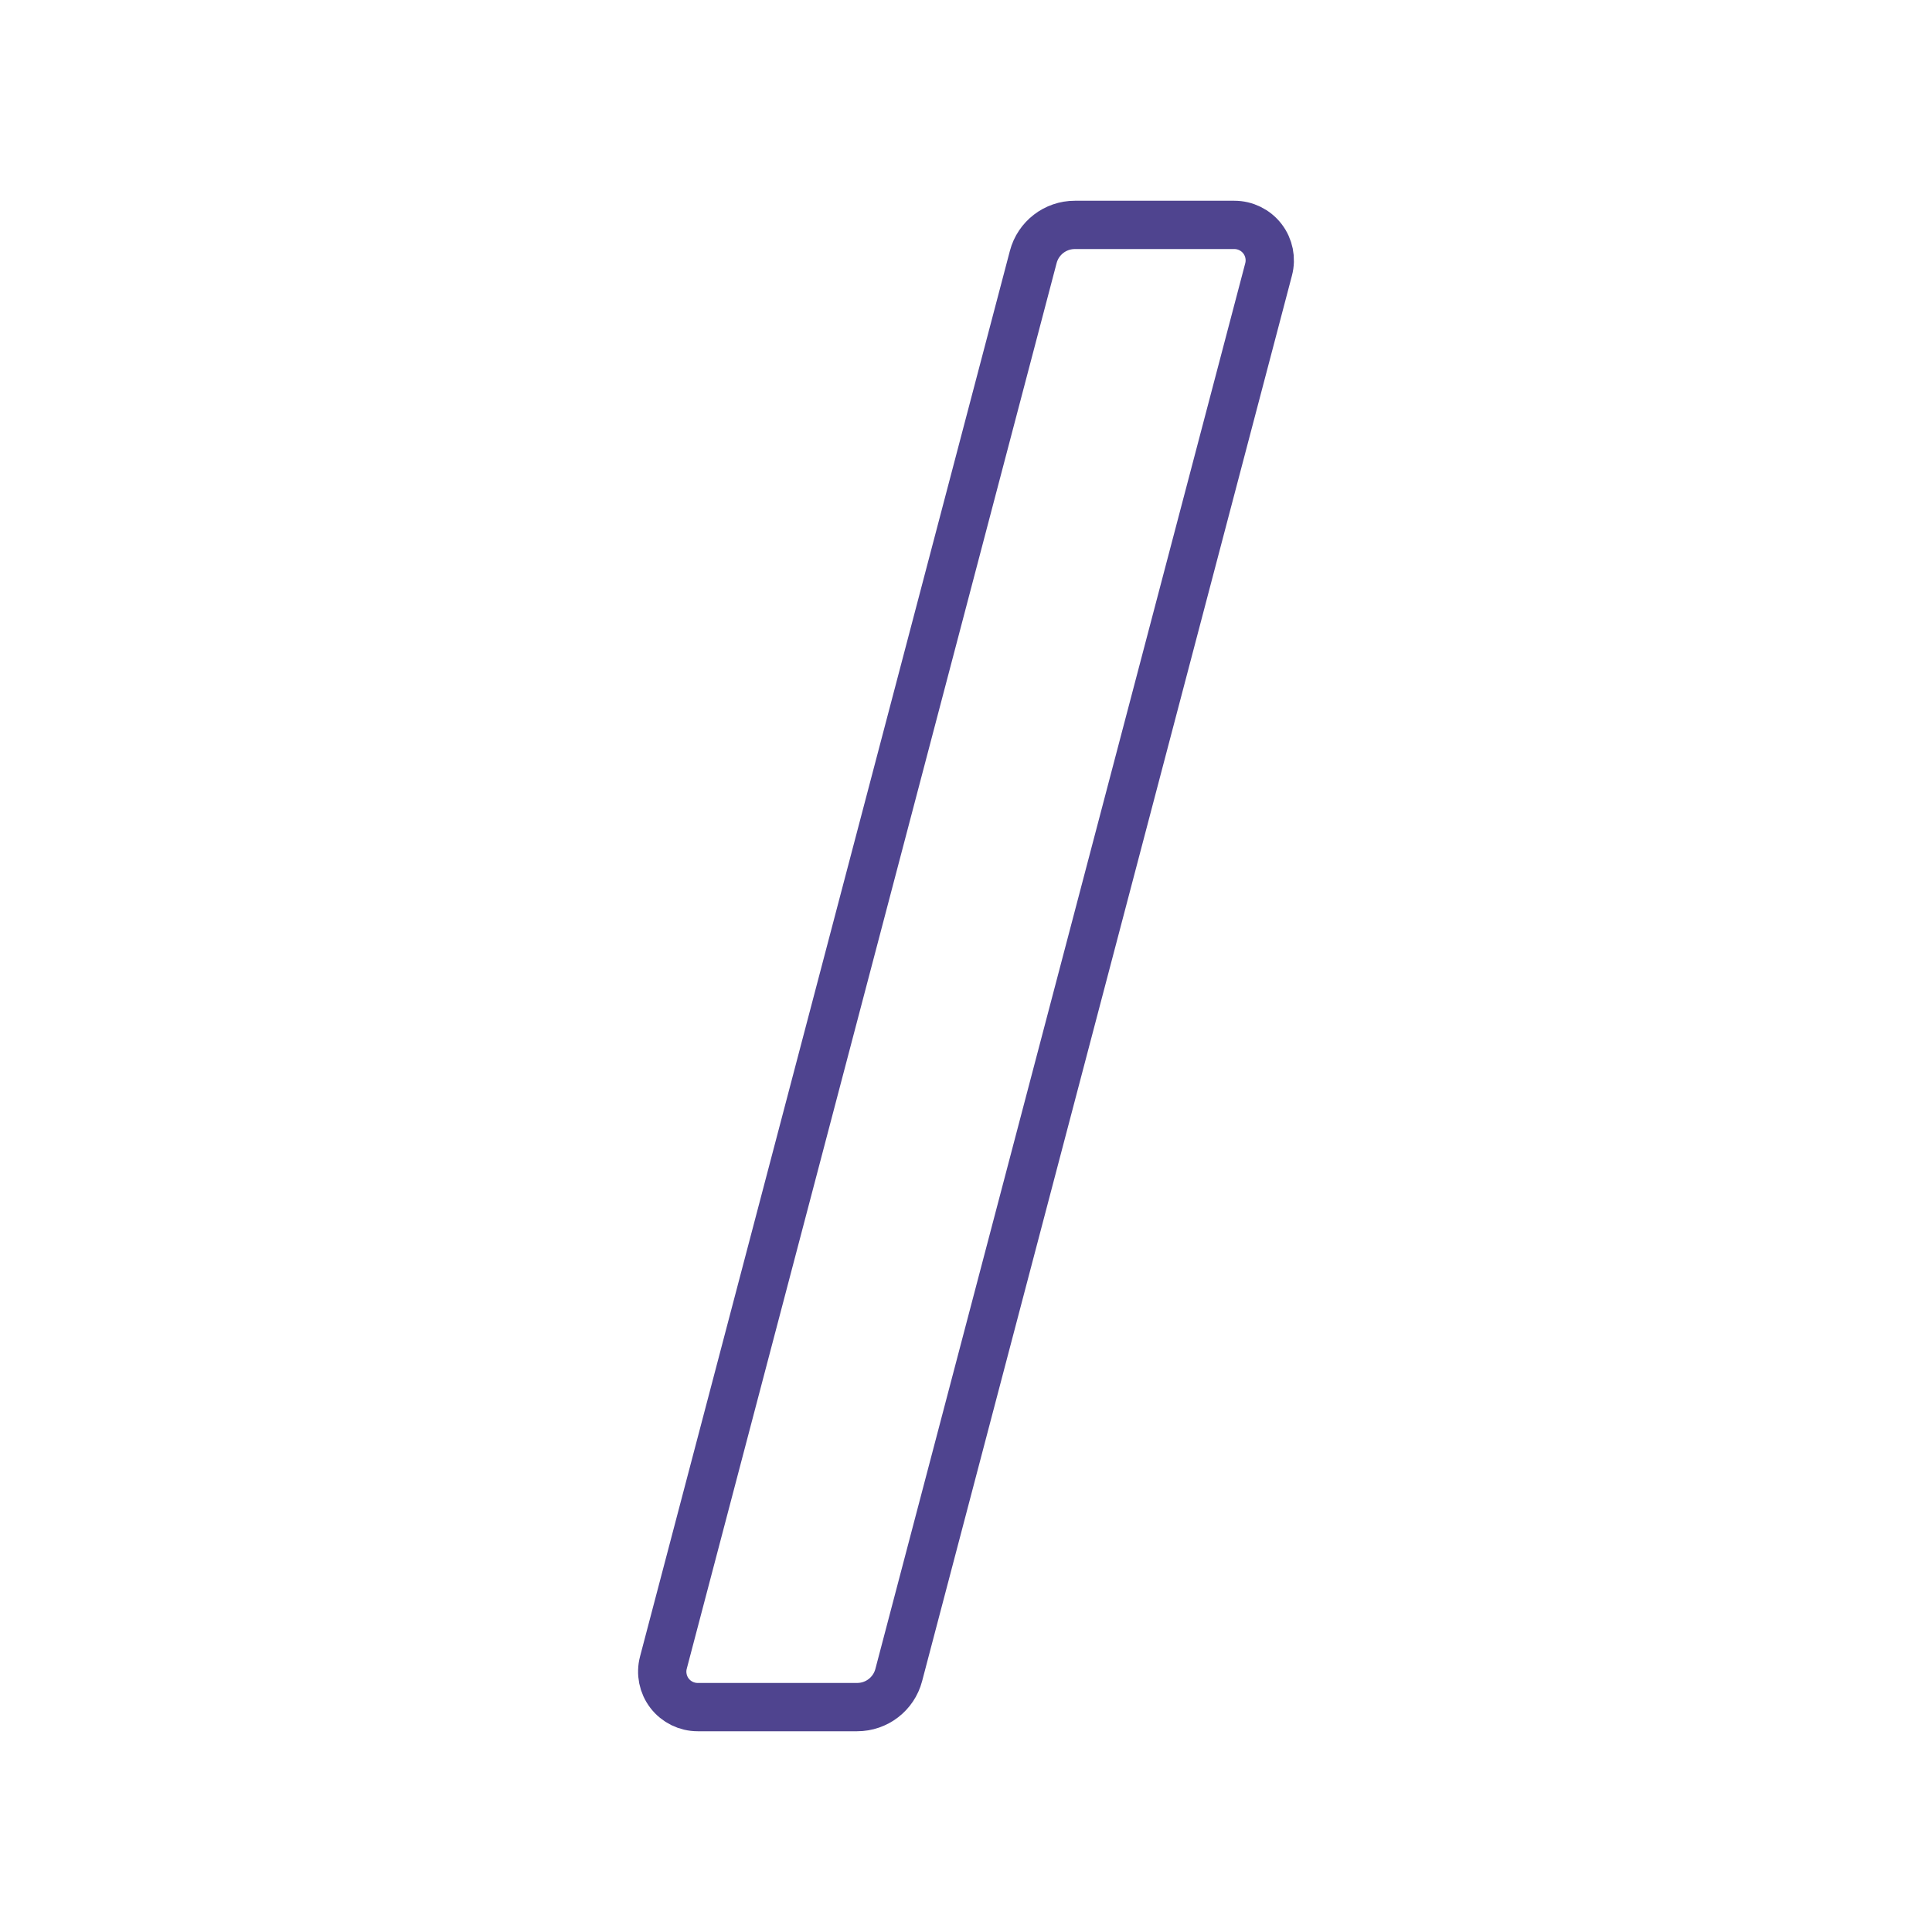
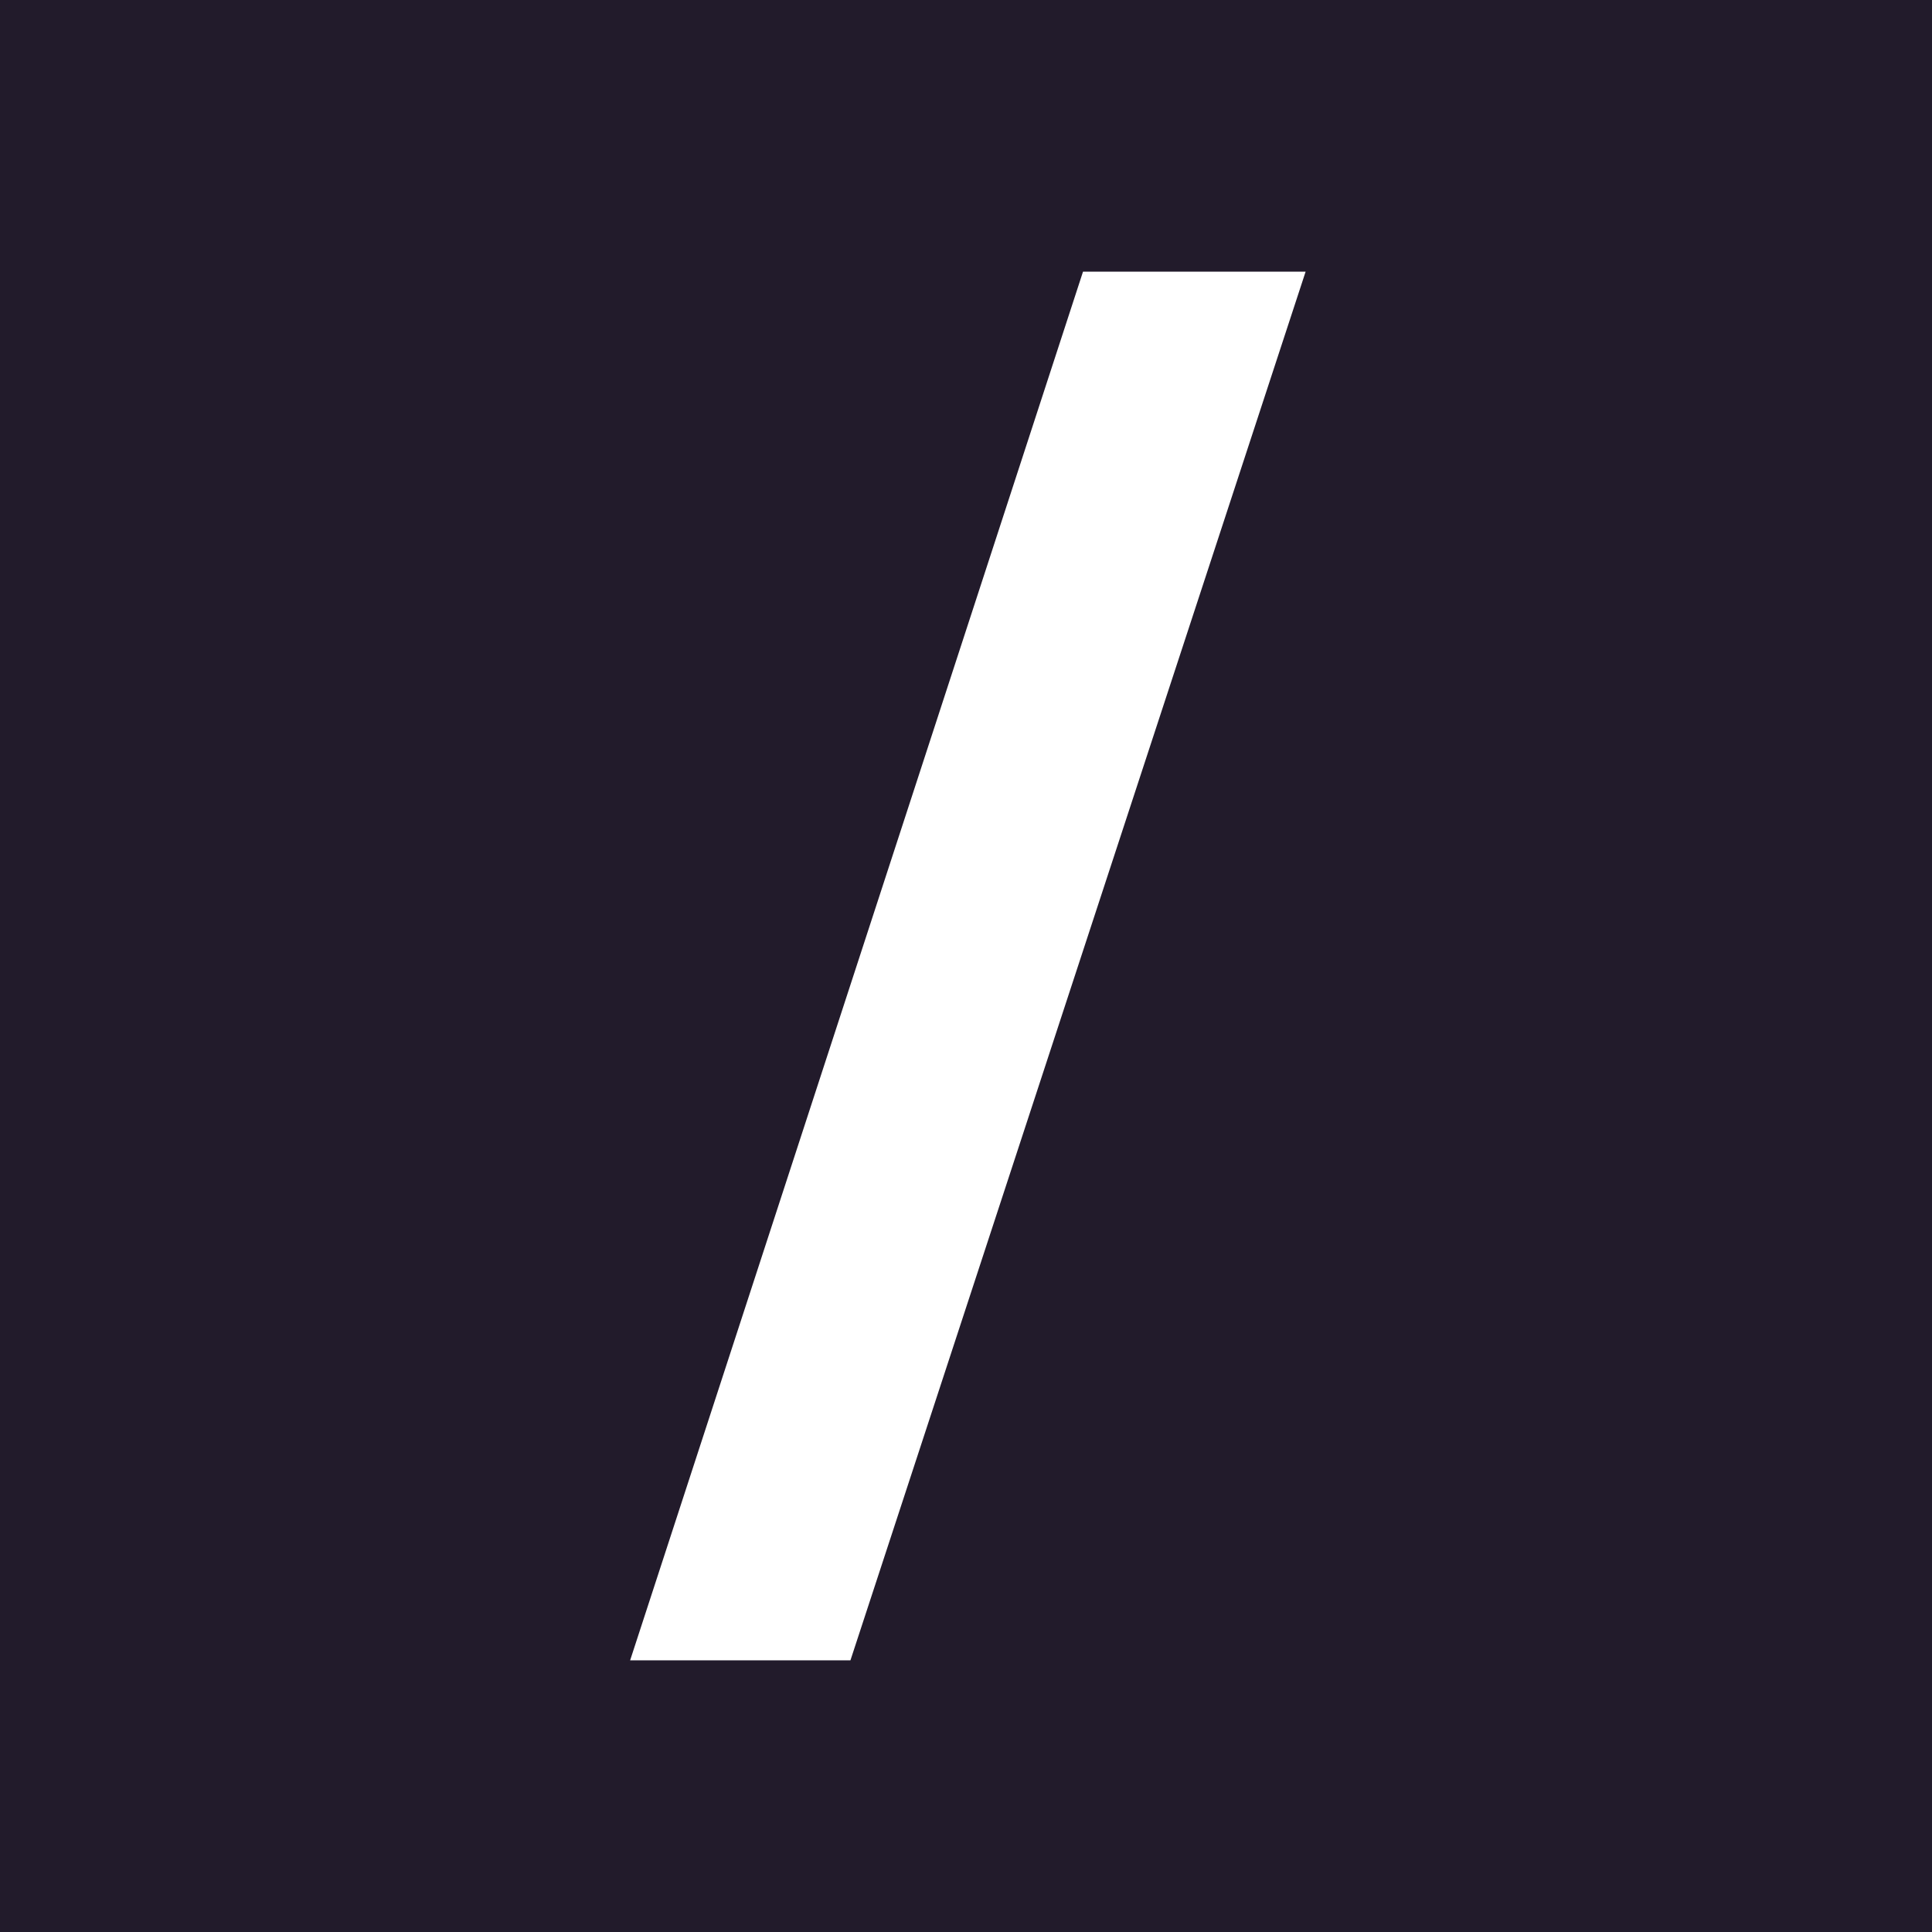
- <svg xmlns="http://www.w3.org/2000/svg" fill="none" height="32" width="32">
-   <g fill="#fff">
-     <path d="M0 0h32v32H0z" />
-     <path d="M20.444 3.725h-2.64a.712.712 0 00-.69.531l-6.126 23.282a.587.587 0 00.568.737h2.64a.712.712 0 00.69-.531l6.126-23.282a.587.587 0 00-.568-.737z" stroke="#4f448f" stroke-width=".8" />
-   </g>
+ <svg xmlns="http://www.w3.org/2000/svg" fill="none" height="32" viewBox="0 0 32 32" width="32">
+   <path d="m0 0h32v32h-32z" fill="#221b2b" />
+   <path d="m21.625 4.5-7.539 23h-3.649l7.501-23z" fill="#fff" />
</svg>
